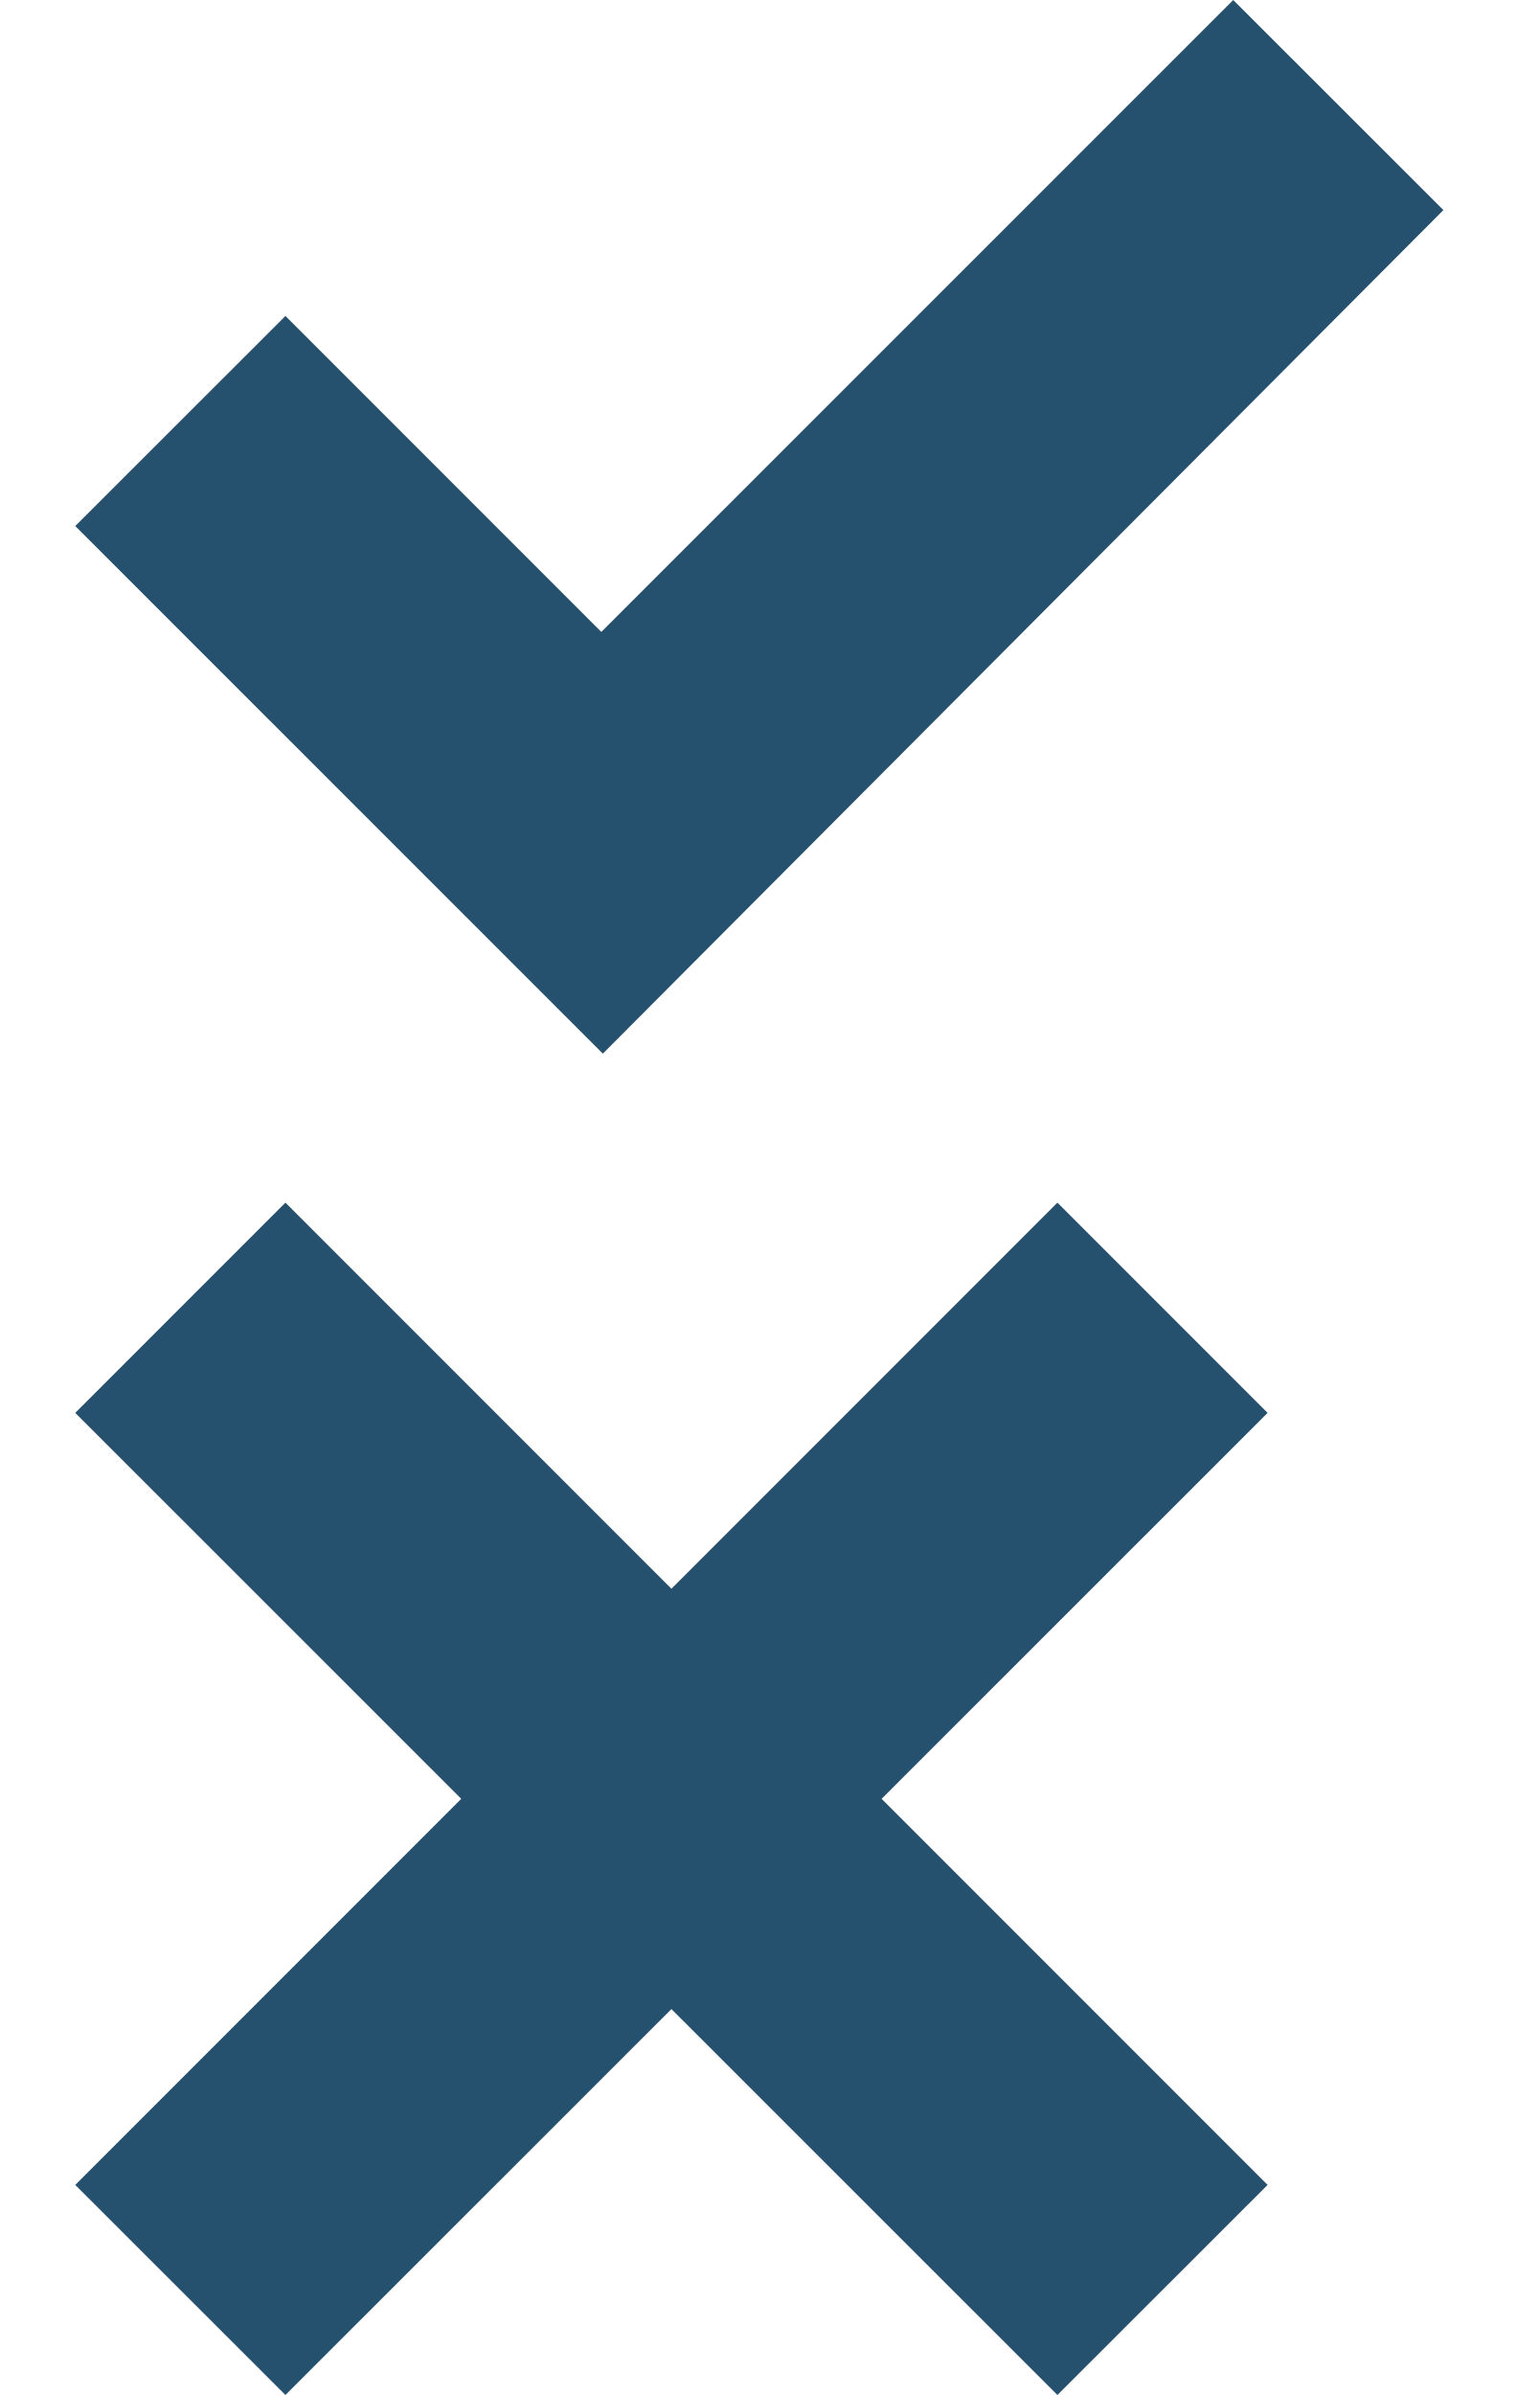
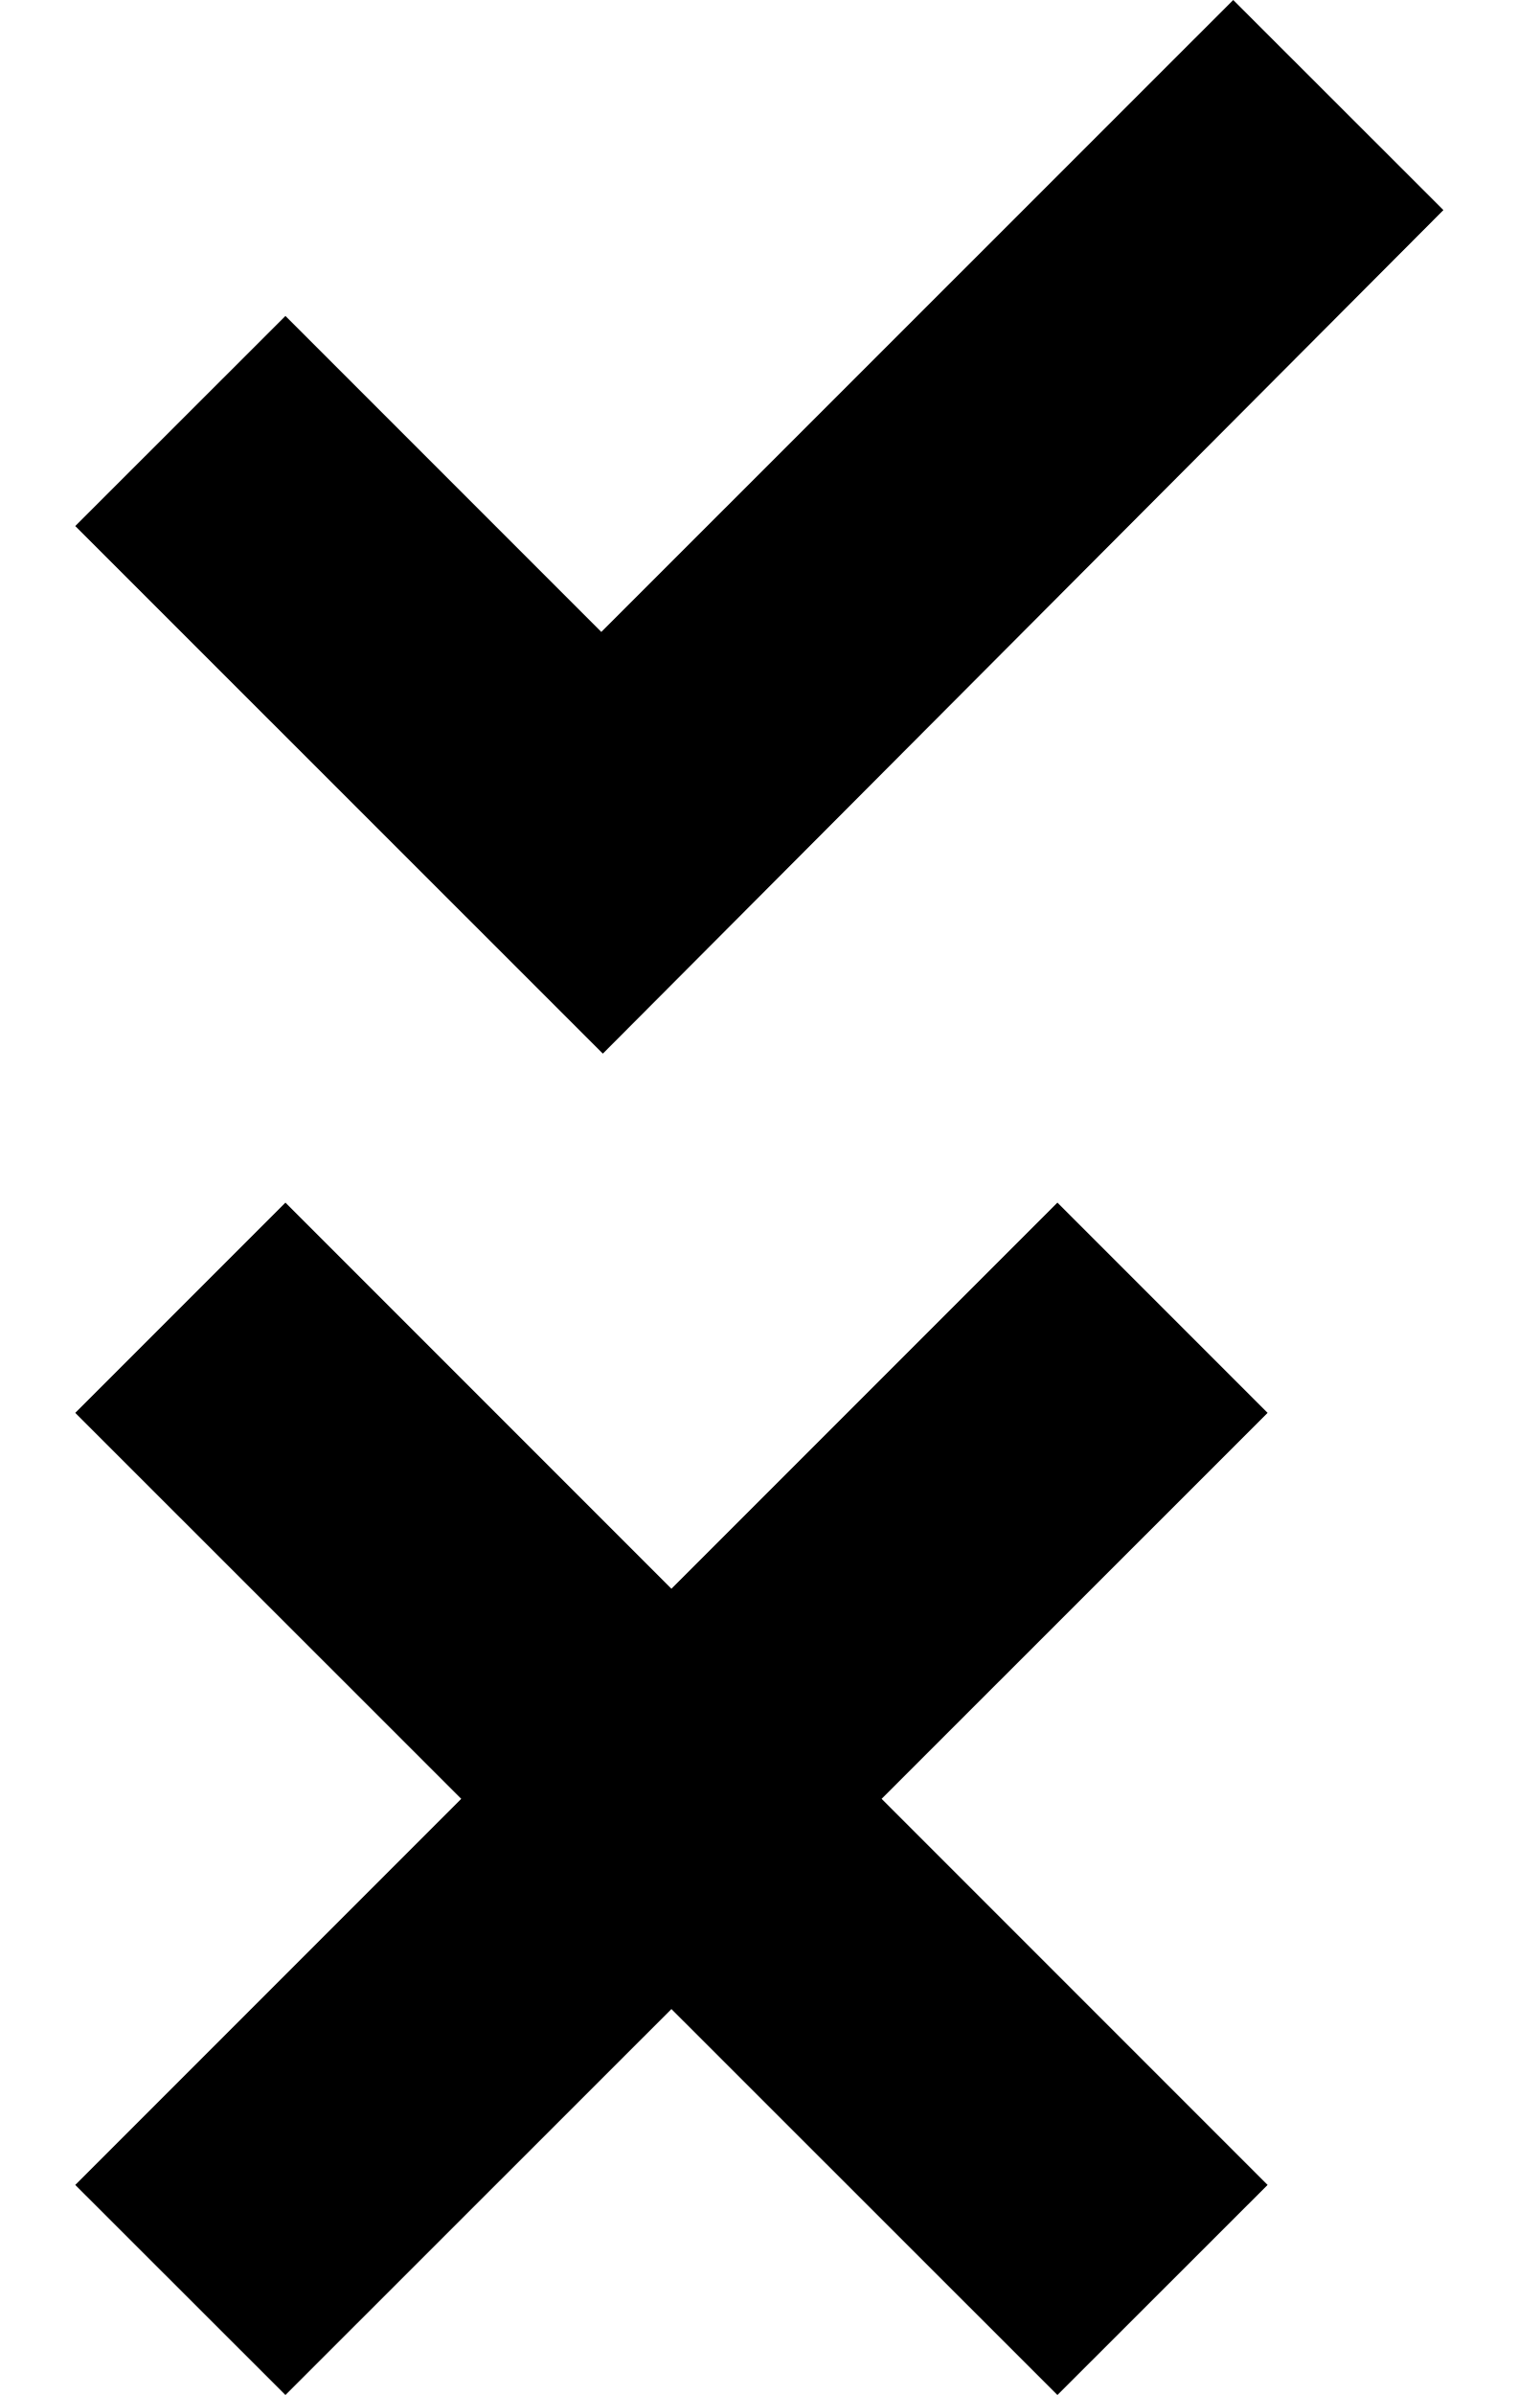
- <svg xmlns="http://www.w3.org/2000/svg" width="9" height="14" viewBox="0 0 9 14" fill="none">
-   <path d="M3.525 6.159L0.44 3.075L1.669 1.847L3.516 3.694L7.211 0L8.44 1.228L3.525 6.159ZM7.412 8.259L6.183 7.03L3.926 9.287L1.669 7.03L0.44 8.259L2.697 10.515L0.44 12.772L1.669 14L3.926 11.744L6.183 14L7.412 12.772L5.155 10.515L7.412 8.259Z" fill="#26516E" />
+ <svg xmlns="http://www.w3.org/2000/svg" width="9" height="14" viewBox="0 0 9 14">
+   <path d="M3.525 6.159L0.44 3.075L1.669 1.847L3.516 3.694L7.211 0L8.44 1.228L3.525 6.159ZM7.412 8.259L6.183 7.03L3.926 9.287L1.669 7.03L0.44 8.259L2.697 10.515L0.44 12.772L1.669 14L3.926 11.744L6.183 14L7.412 12.772L5.155 10.515L7.412 8.259Z" fill="#000000" fill-opacity="1" />
</svg>
